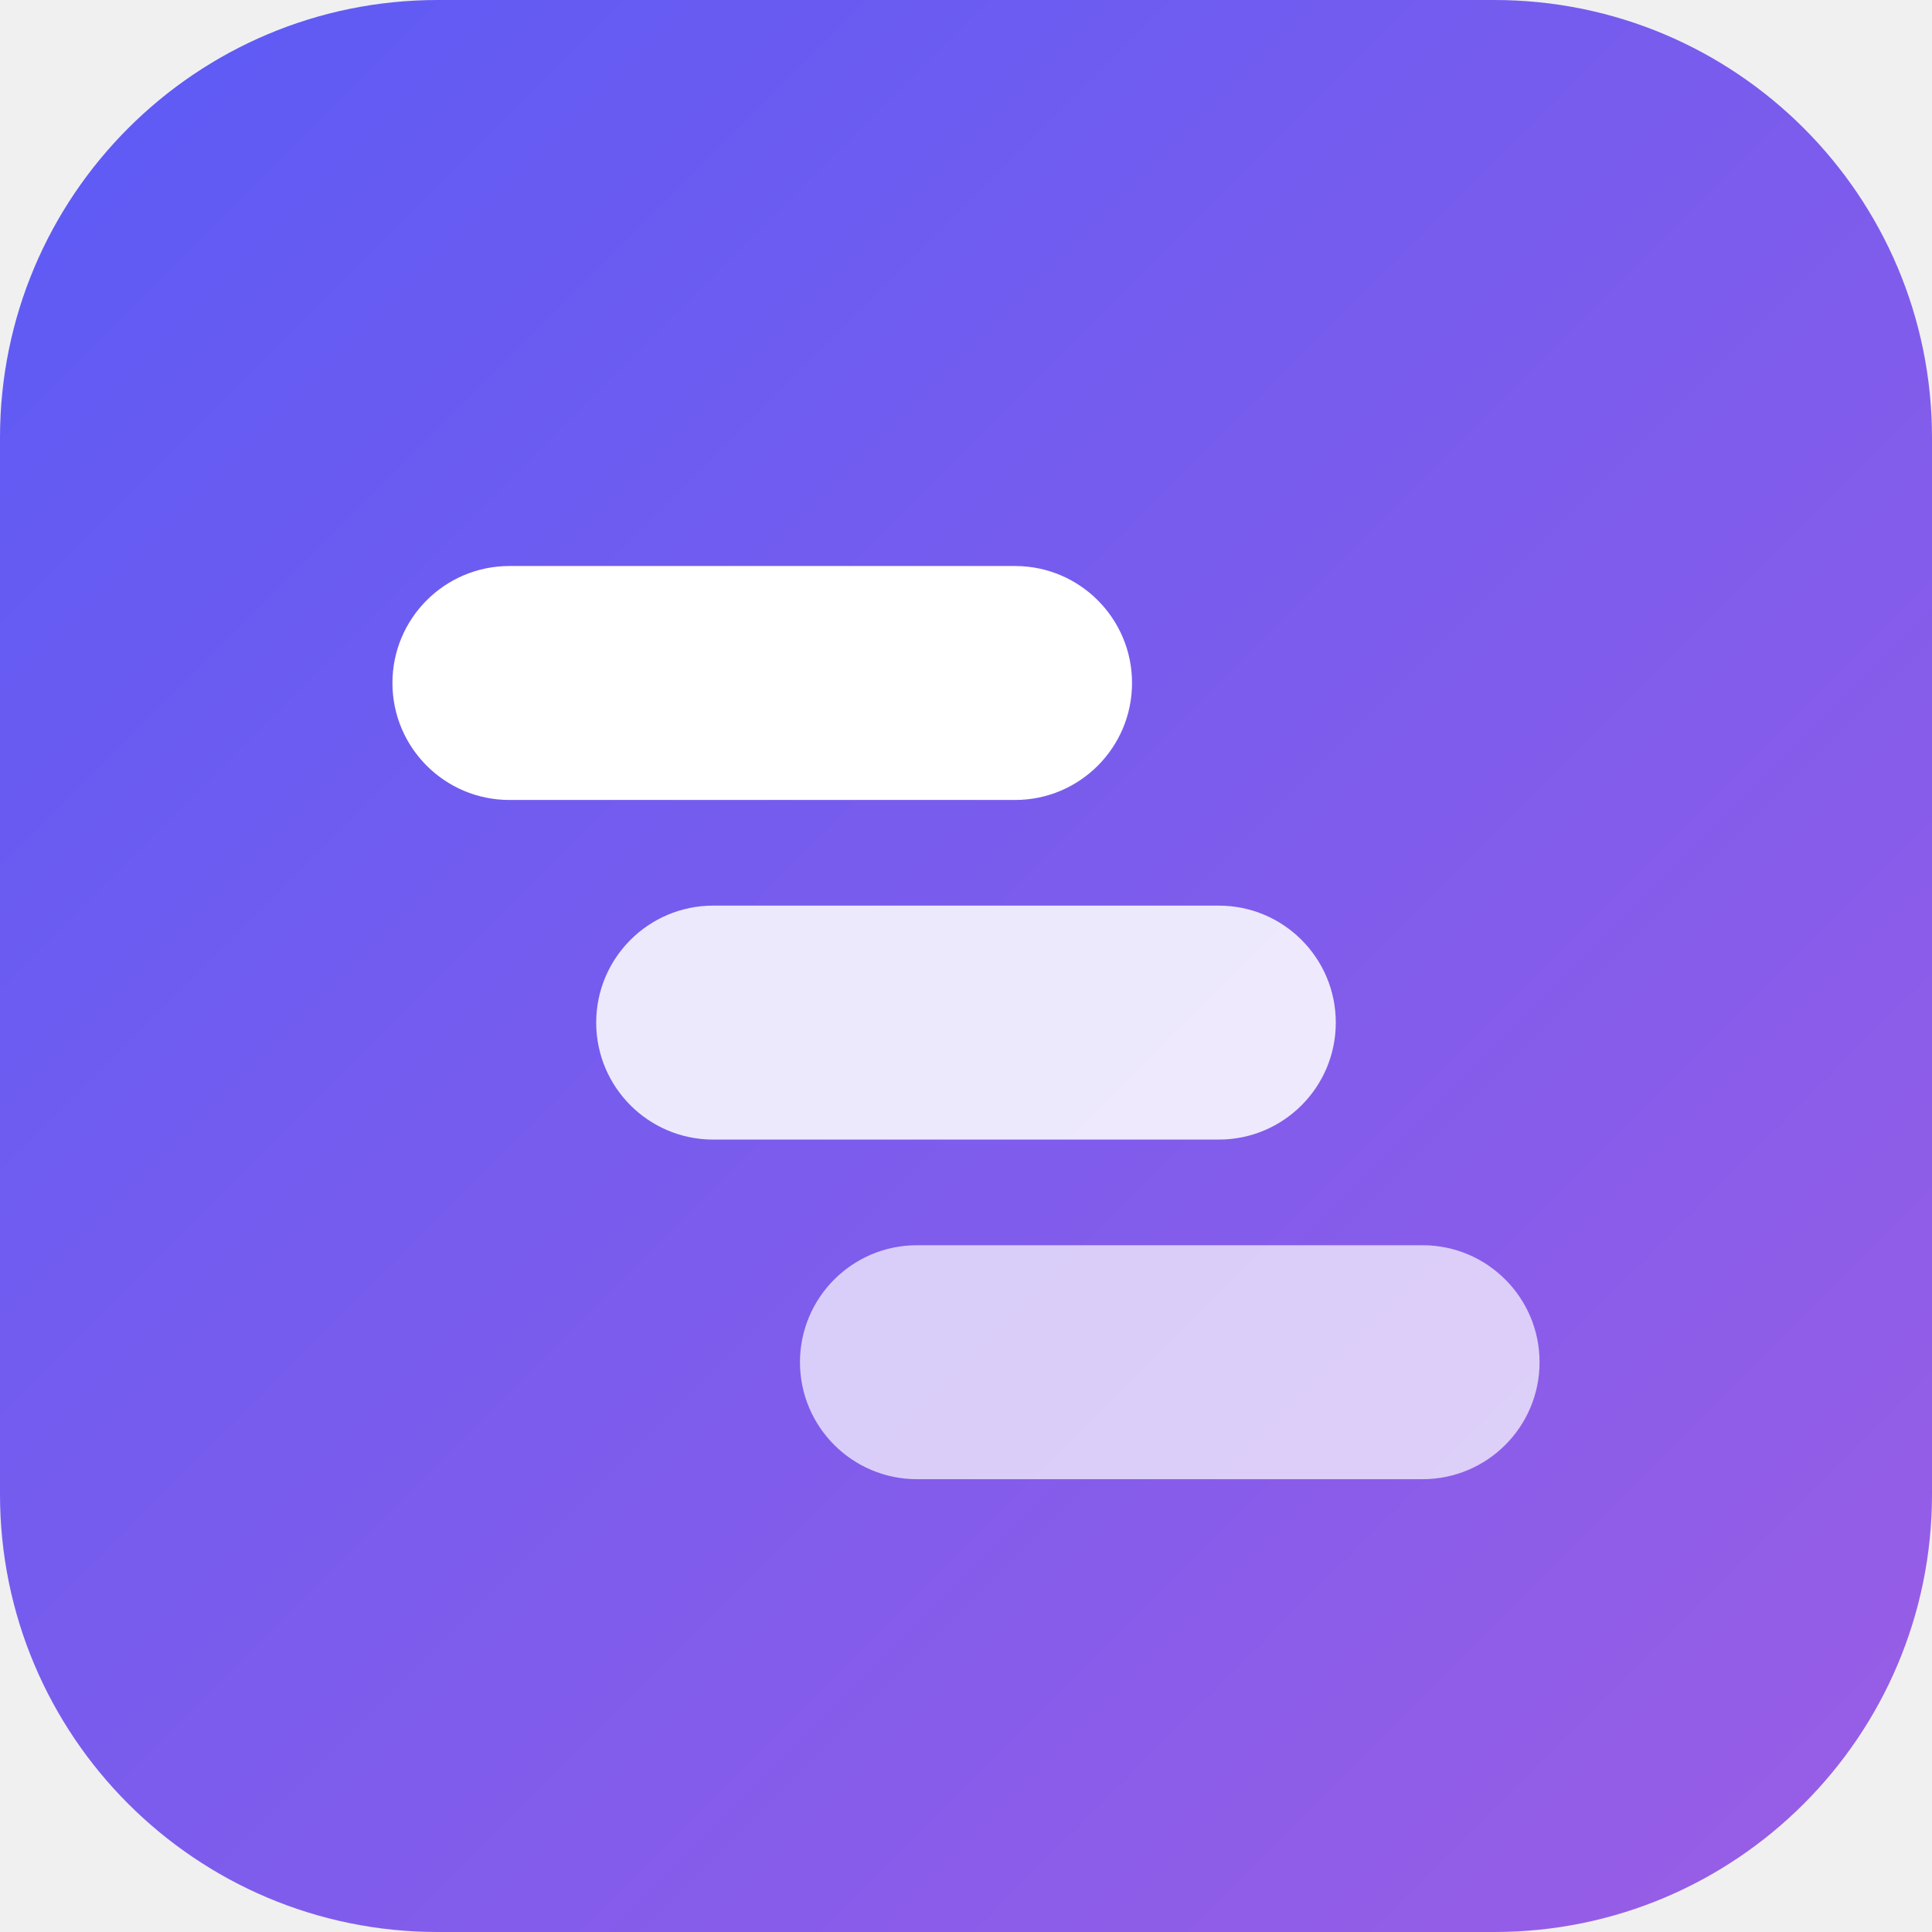
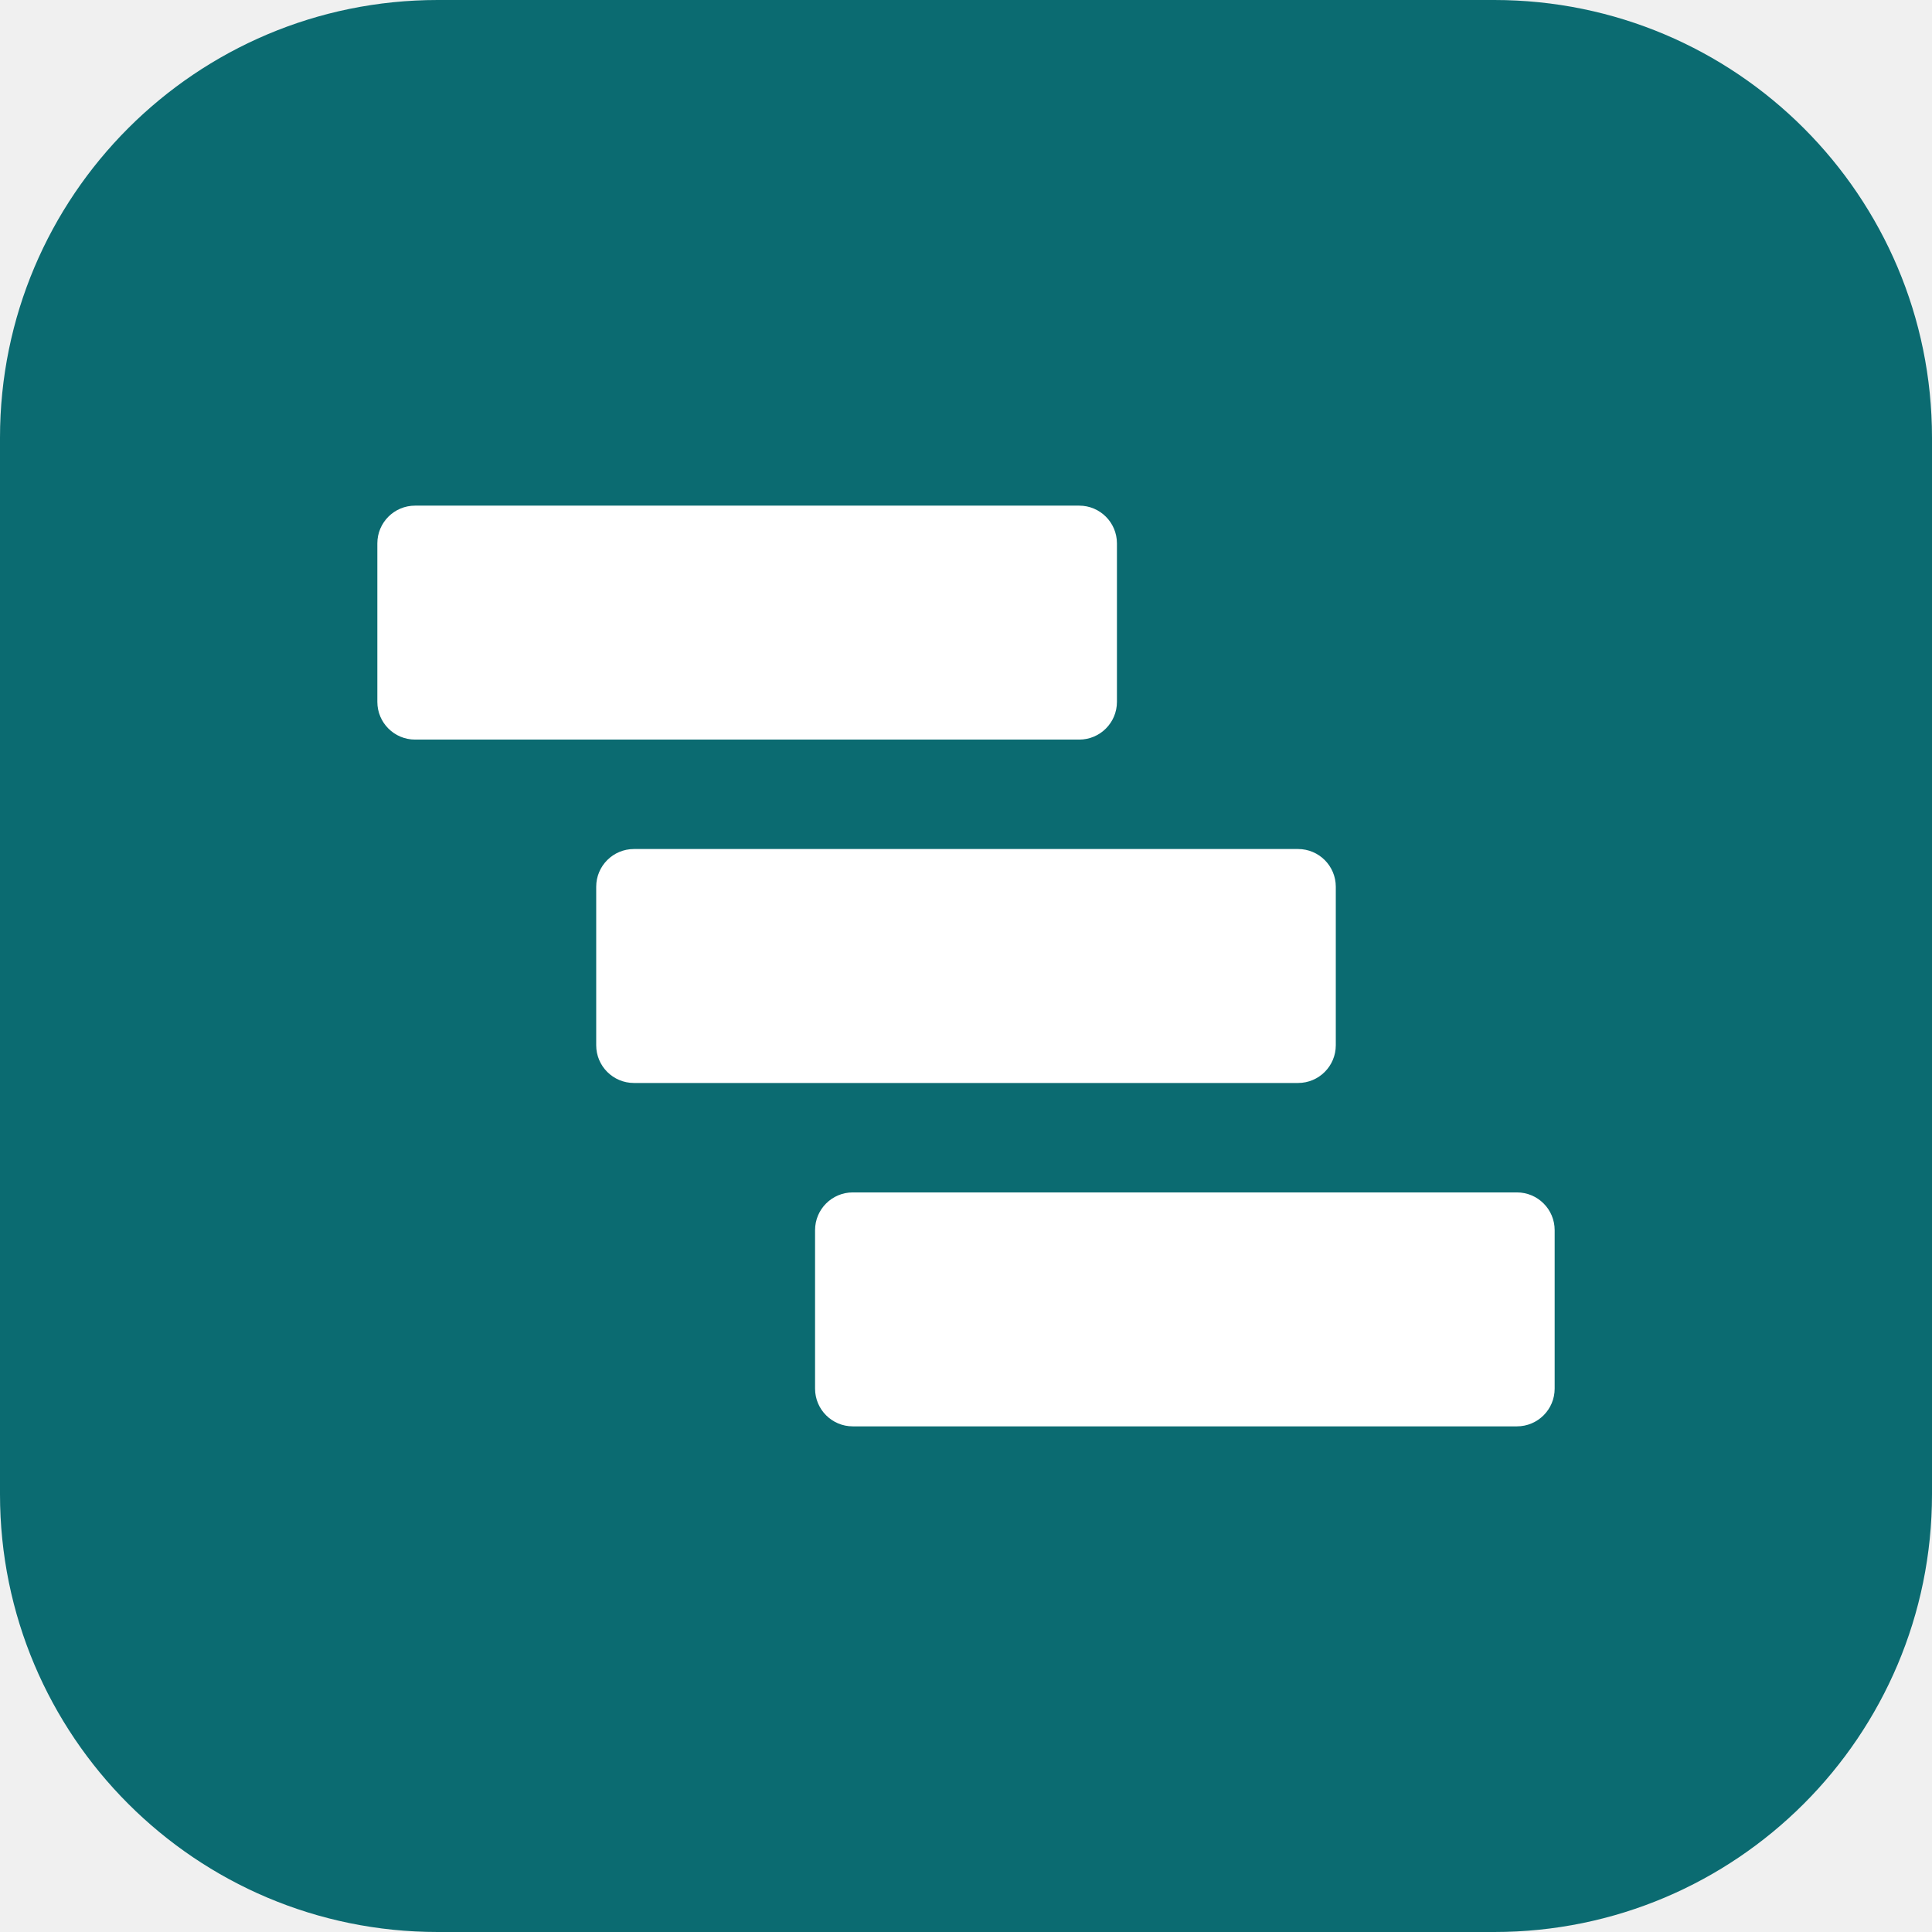
<svg xmlns="http://www.w3.org/2000/svg" viewBox="0 0 512 512" role="img" aria-label="OpenMath">
-   <defs>
-     <linearGradient id="tile" x1="0" y1="0" x2="1" y2="1">
-       <stop offset="0" stop-color="#5B5BF5" />
-       <stop offset="1" stop-color="#9B5DE5" />
-     </linearGradient>
-   </defs>
-   <rect width="512" height="512" rx="116" fill="url(#tile)" />
+   <rect width="512" height="512" rx="116" fill="#0B6B71" />
  <g fill="#FFFFFF">
-     <rect x="104" y="150" width="196" height="62" rx="31" />
-     <rect x="158" y="240" width="196" height="62" rx="31" opacity="0.86" />
-     <rect x="212" y="330" width="196" height="62" rx="31" opacity="0.7" />
+     <rect x="100" y="134" width="196" height="62" rx="10" />
+     <rect x="158" y="225" width="196" height="62" rx="10" />
+     <rect x="216" y="316" width="196" height="62" rx="10" />
  </g>
</svg>
